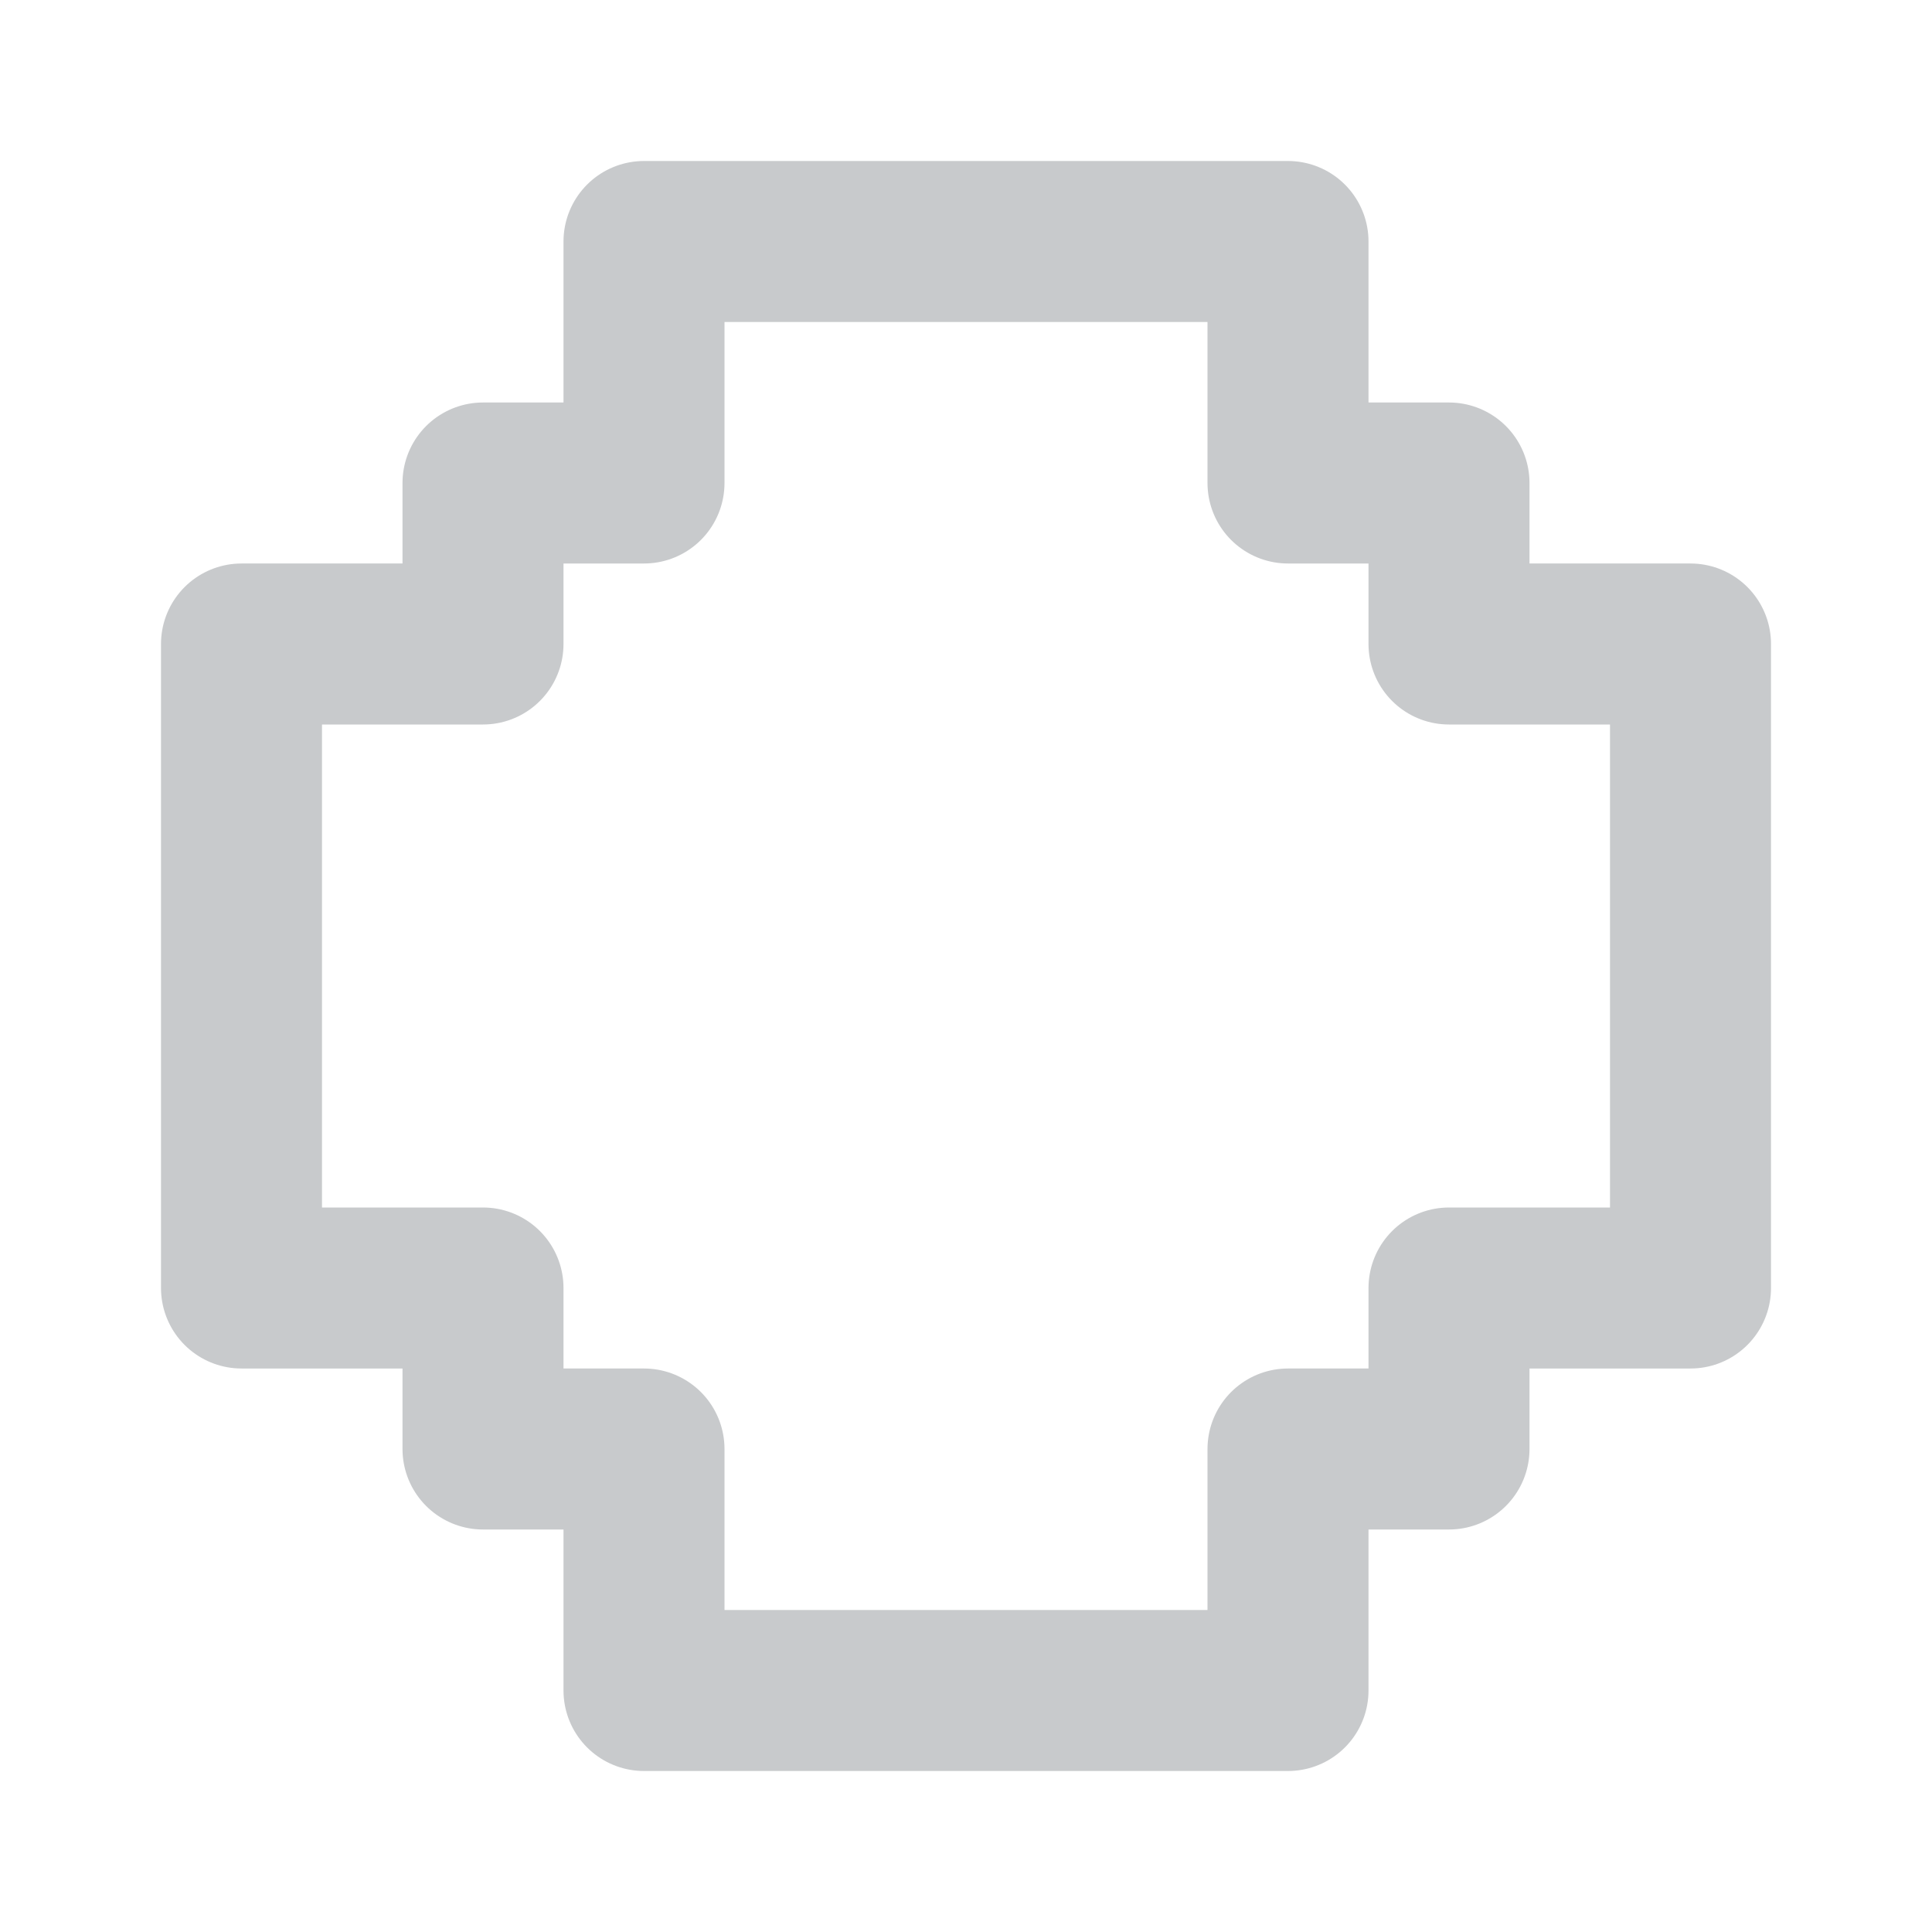
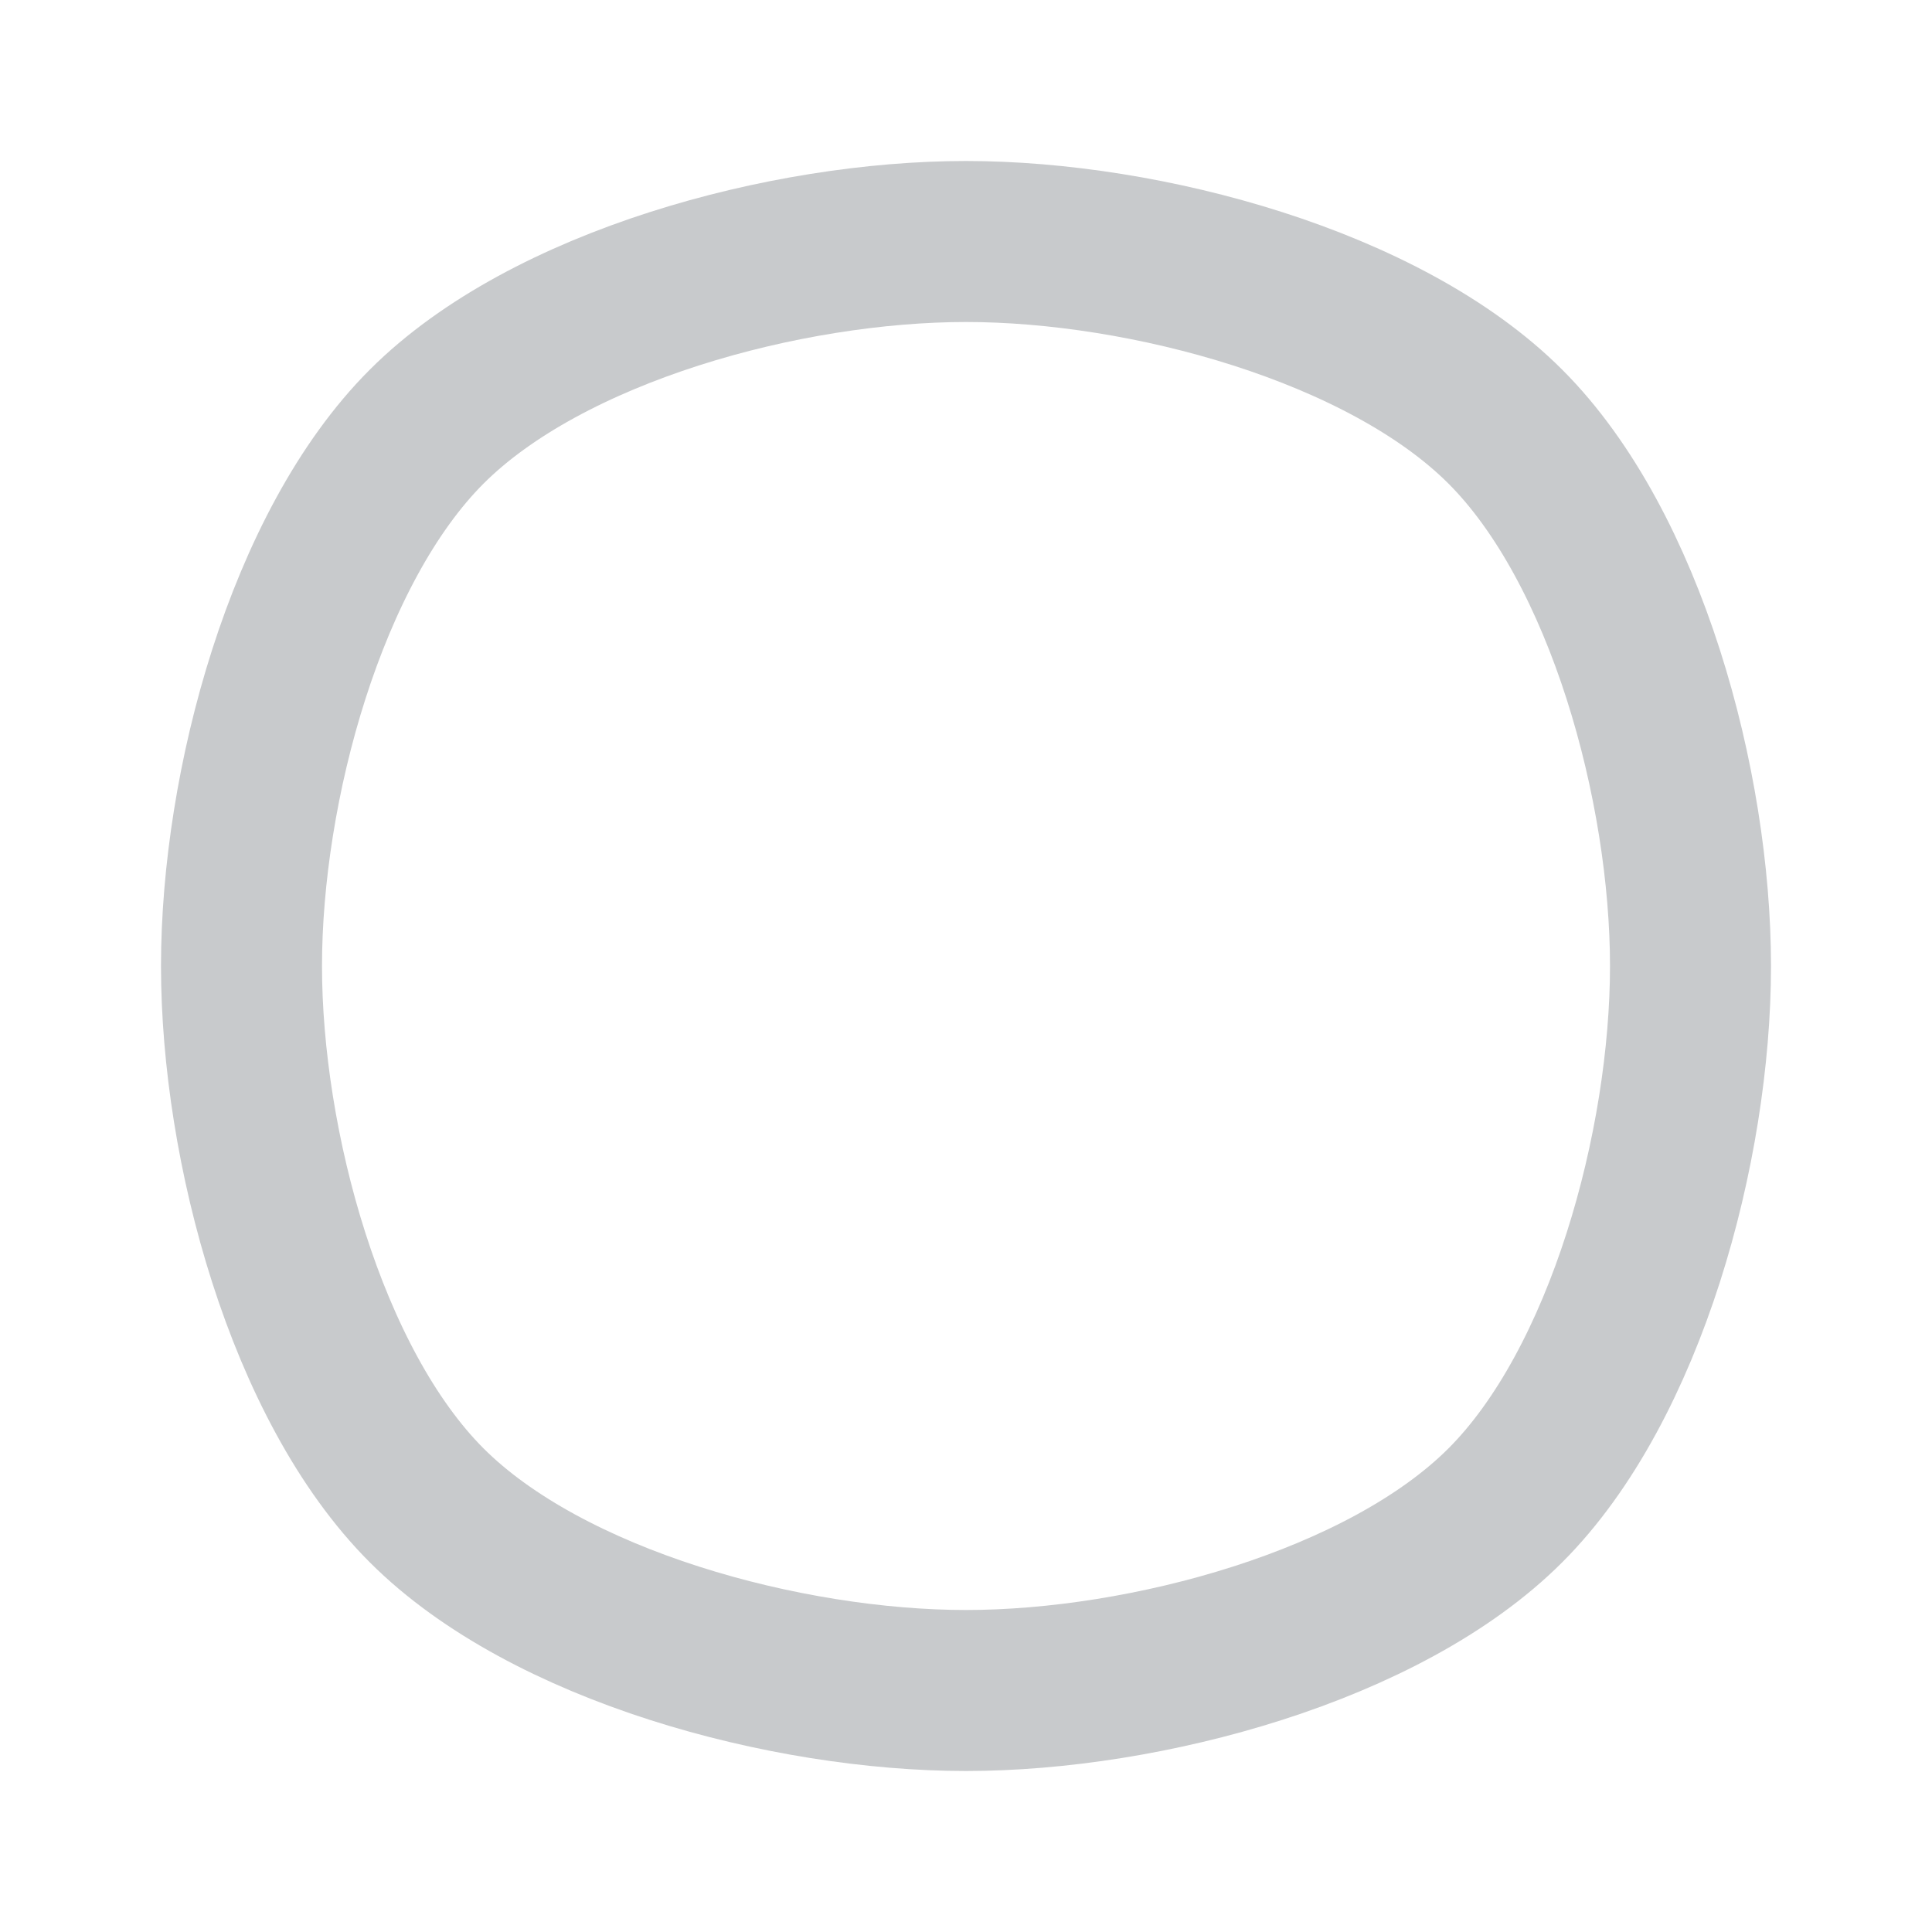
<svg xmlns="http://www.w3.org/2000/svg" width="24" height="24" viewBox="0 0 24 24" fill="none" stroke="#c8cacc" stroke-width="2" stroke-linecap="round" stroke-linejoin="round">
-   <path d="M8 3h8v3h2v2h3v8h-3v2h-2v3H8v-3H6v-2H3V8h3V6h2z" />
+   <path d="M12 3C14.23 3 17.2 3.8 18.7 5.3C20.2 6.8 21 9.77 21 12C21 14.23 20.2 17.2 18.7 18.7C17.2 20.2 14.23 21 12 21C9.77 21 6.8 20.2 5.3 18.7C3.8 17.2 3 14.23 3 12C3 9.77 3.8 6.8 5.3 5.3C6.8 3.8 9.77 3 12 3Z" />
</svg>
